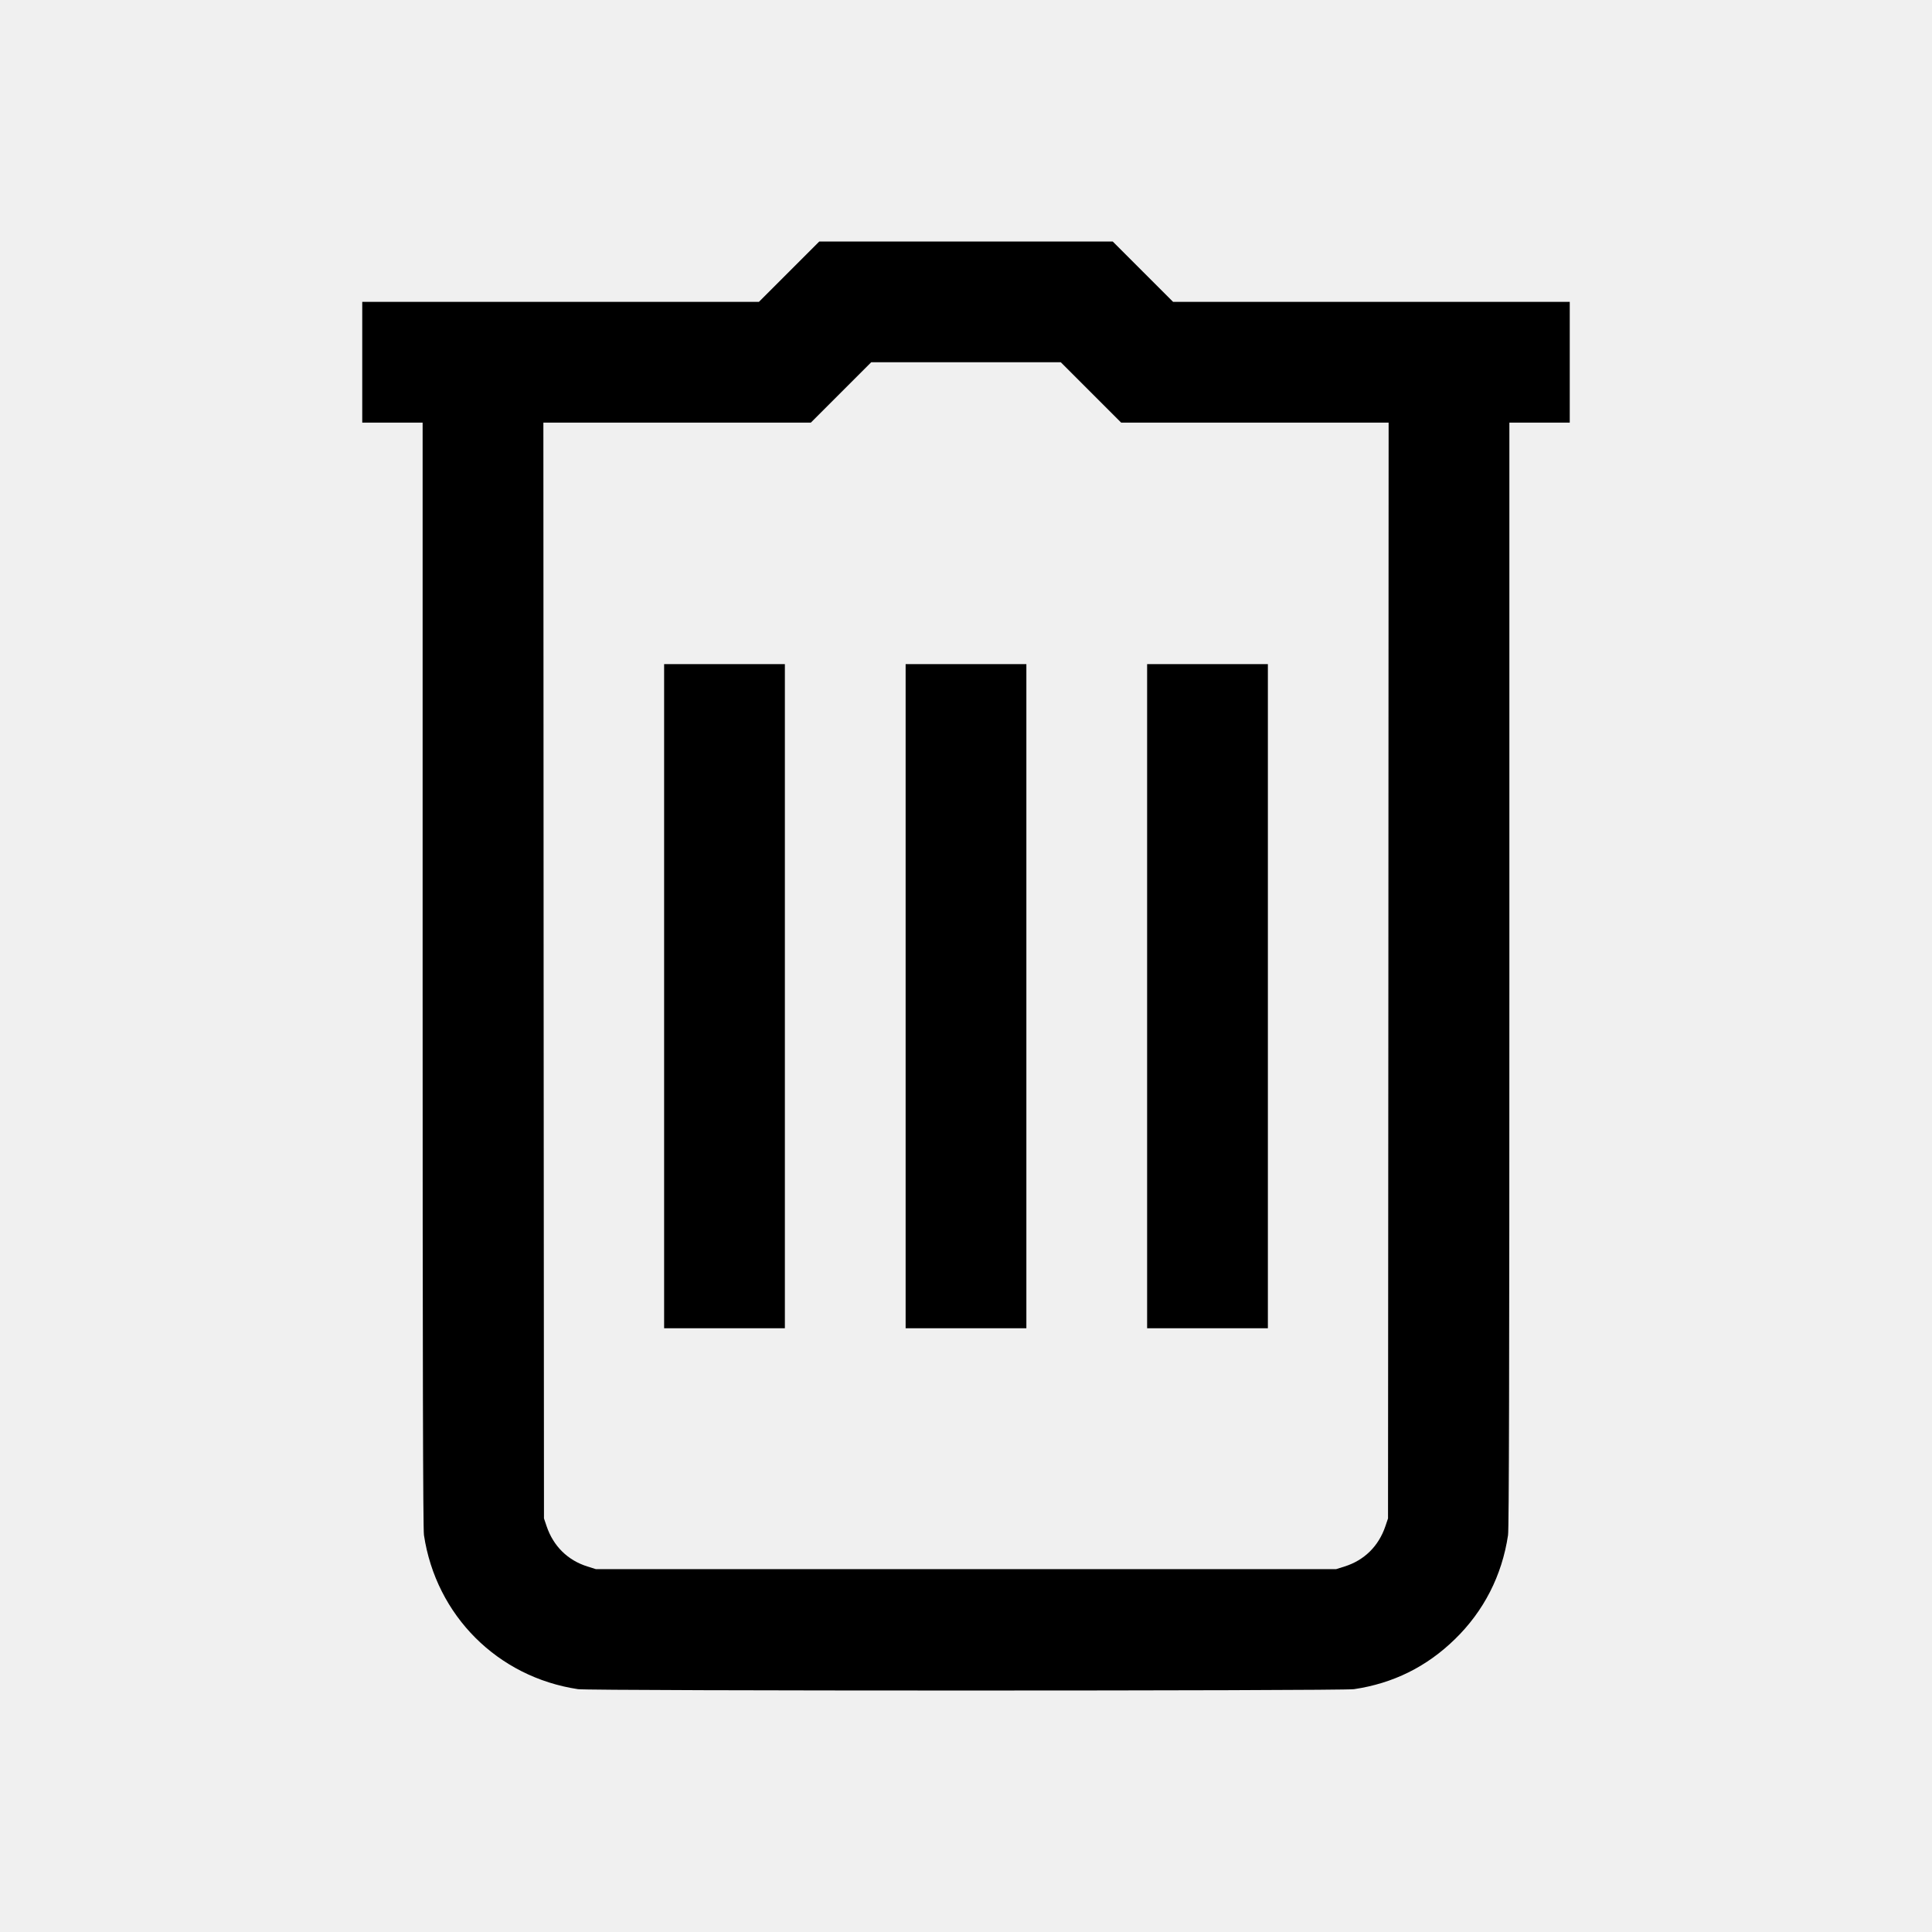
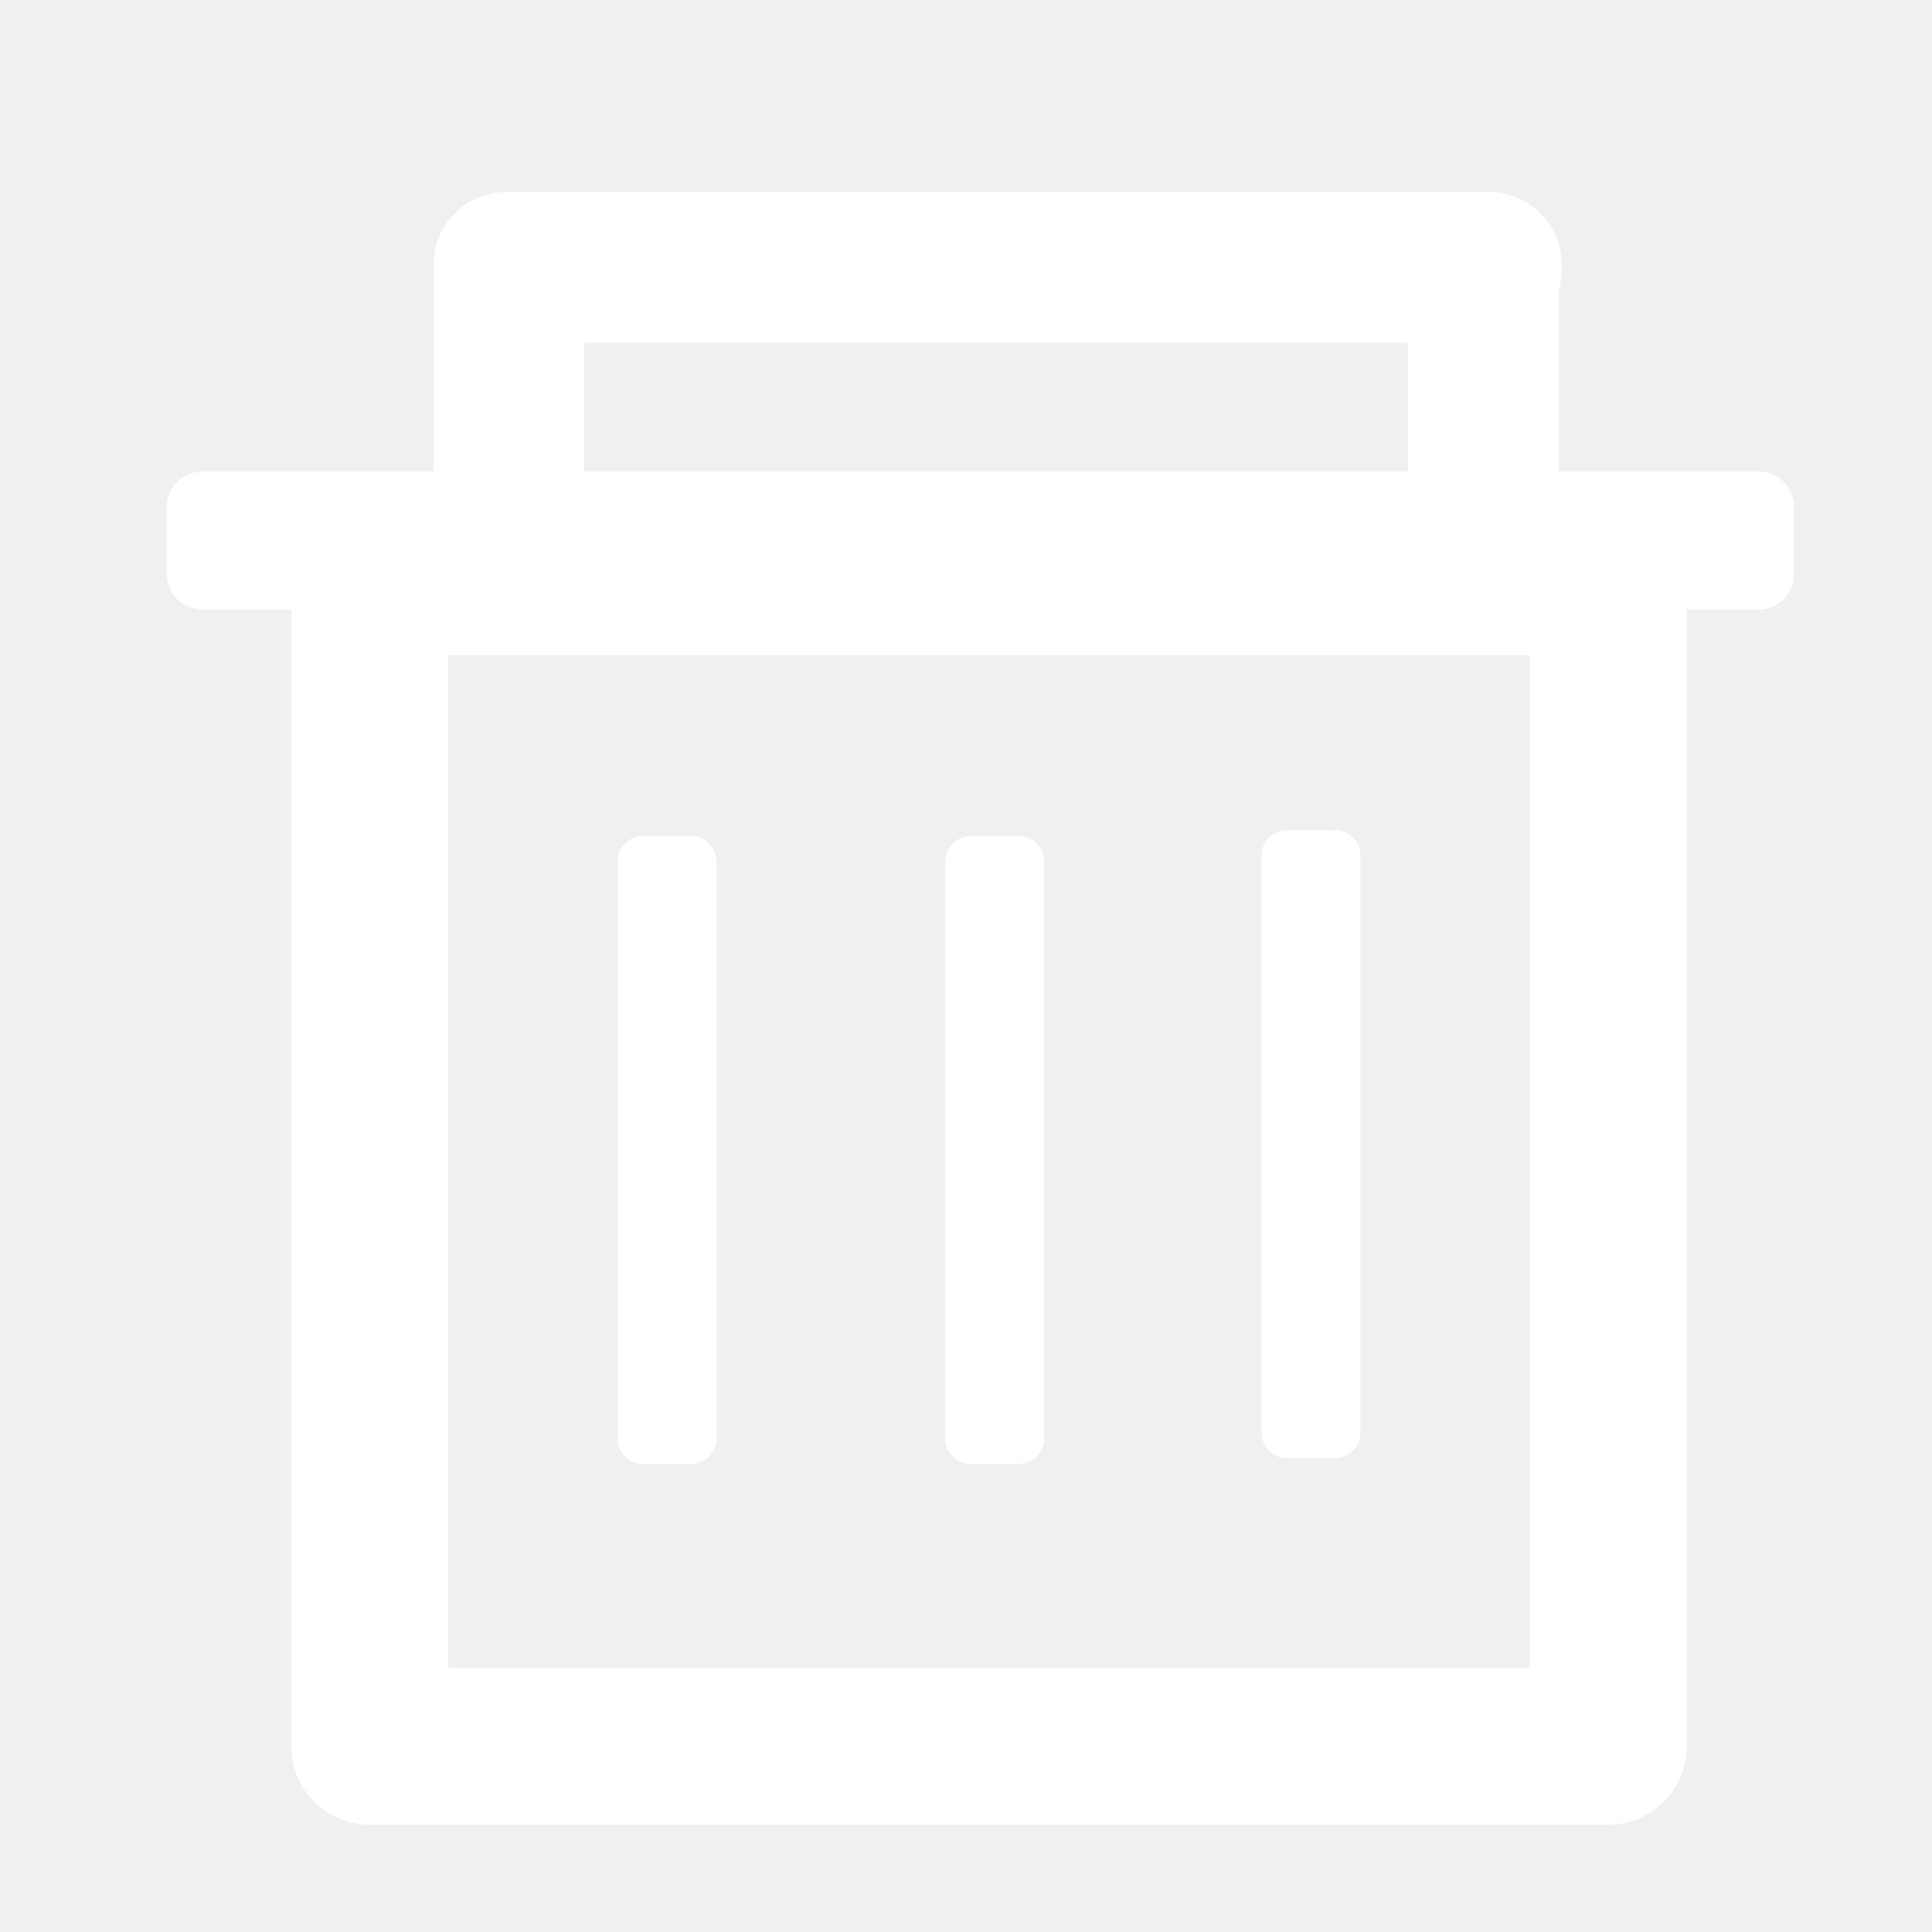
- <svg xmlns="http://www.w3.org/2000/svg" version="1.0" width="1600pt" height="1600pt" viewBox="0 0 1600 1600" preserveAspectRatio="xMidYMid meet">
-   <g transform="translate(0,1600) scale(0.1,-0.1)" fill="#000000" stroke="none">
-     <path d="M6535 13750 l-250 -250 -1642 0 -1643 0 0 -500 0 -500 250 0 250 0 0 -4571 c0 -3221 3 -4591 11 -4642 100 -666 610 -1176 1276 -1276 101 -15 6325 -15 6426 0 324 48 601 185 835 413 240 233 391 528 441 863 8 51 11 1421 11 4642 l0 4571 250 0 250 0 0 500 0 500 -1643 0 -1642 0 -250 250 -250 250 -1215 0 -1215 0 -250 -250z m2500 -1000 l250 -250 1108 0 1107 0 -2 -4537 -3 -4538 -22 -65 c-56 -165 -175 -282 -338 -333 l-70 -22 -3065 0 -3065 0 -70 22 c-163 51 -282 168 -338 333 l-22 65 -3 4538 -2 4537 1107 0 1108 0 250 250 250 250 785 0 785 0 250 -250z" />
-     <path d="M5500 7750 l0 -2750 500 0 500 0 0 2750 0 2750 -500 0 -500 0 0 -2750z" />
-     <path d="M7500 7750 l0 -2750 500 0 500 0 0 2750 0 2750 -500 0 -500 0 0 -2750z" />
-     <path d="M9500 7750 l0 -2750 500 0 500 0 0 2750 0 2750 -500 0 -500 0 0 -2750z" />
+ <svg xmlns="http://www.w3.org/2000/svg" width="48px" height="48px" id="svg2985" version="1.1">
+   <defs id="defs2987" />
+   <g id="layer1">
+     <rect style="fill:none;fill-opacity:1;fill-rule:nonzero;stroke:#ffffff;stroke-width:3.899;stroke-linejoin:round;stroke-miterlimit:4;stroke-opacity:1;stroke-dasharray:none" id="rect3821" width="30.772" height="29.058" x="9.185" y="14.328" />
+     <rect style="fill:none;stroke:#ffffff;stroke-width:1.759;stroke-linejoin:round;stroke-miterlimit:4;stroke-opacity:1;stroke-dasharray:none" id="rect3823" width="38.669" height="1.669" x="5.022" y="12.594" />
+     <rect style="fill:none;stroke:#ffffff;stroke-width:1.255;stroke-linejoin:round;stroke-miterlimit:4;stroke-opacity:1;stroke-dasharray:none" id="rect3825" width="1.202" height="14.345" x="15.971" y="21.399" />
+     <rect style="fill:none;stroke:#ffffff;stroke-width:1.255;stroke-linejoin:round;stroke-miterlimit:4;stroke-opacity:1;stroke-dasharray:none" id="rect3825-4" width="1.202" height="14.345" x="24.113" y="21.399" />
+     <rect style="fill:none;stroke:#ffffff;stroke-width:1.255;stroke-linejoin:round;stroke-miterlimit:4;stroke-opacity:1;stroke-dasharray:none" id="rect3825-1" width="1.202" height="14.345" x="31.971" y="21.256" />
+     <rect style="fill:none;stroke:#ffffff;stroke-width:3.599;stroke-linejoin:round;stroke-miterlimit:4;stroke-opacity:1;stroke-dasharray:none" id="rect3908" width="24.429" height="0.143" x="12.571" y="6.571" />
+     <rect style="fill:none;stroke:#ffffff;stroke-width:3.599;stroke-linejoin:round;stroke-miterlimit:4;stroke-opacity:1;stroke-dasharray:none" id="rect3910" width="0.143" height="5.143" x="12.571" y="6.857" />
+     <rect style="fill:none;stroke:#ffffff;stroke-width:3.599;stroke-linejoin:round;stroke-miterlimit:4;stroke-opacity:1;stroke-dasharray:none" id="rect3910-5" width="0.143" height="5.143" x="36.786" y="6.714" />
  </g>
</svg>
